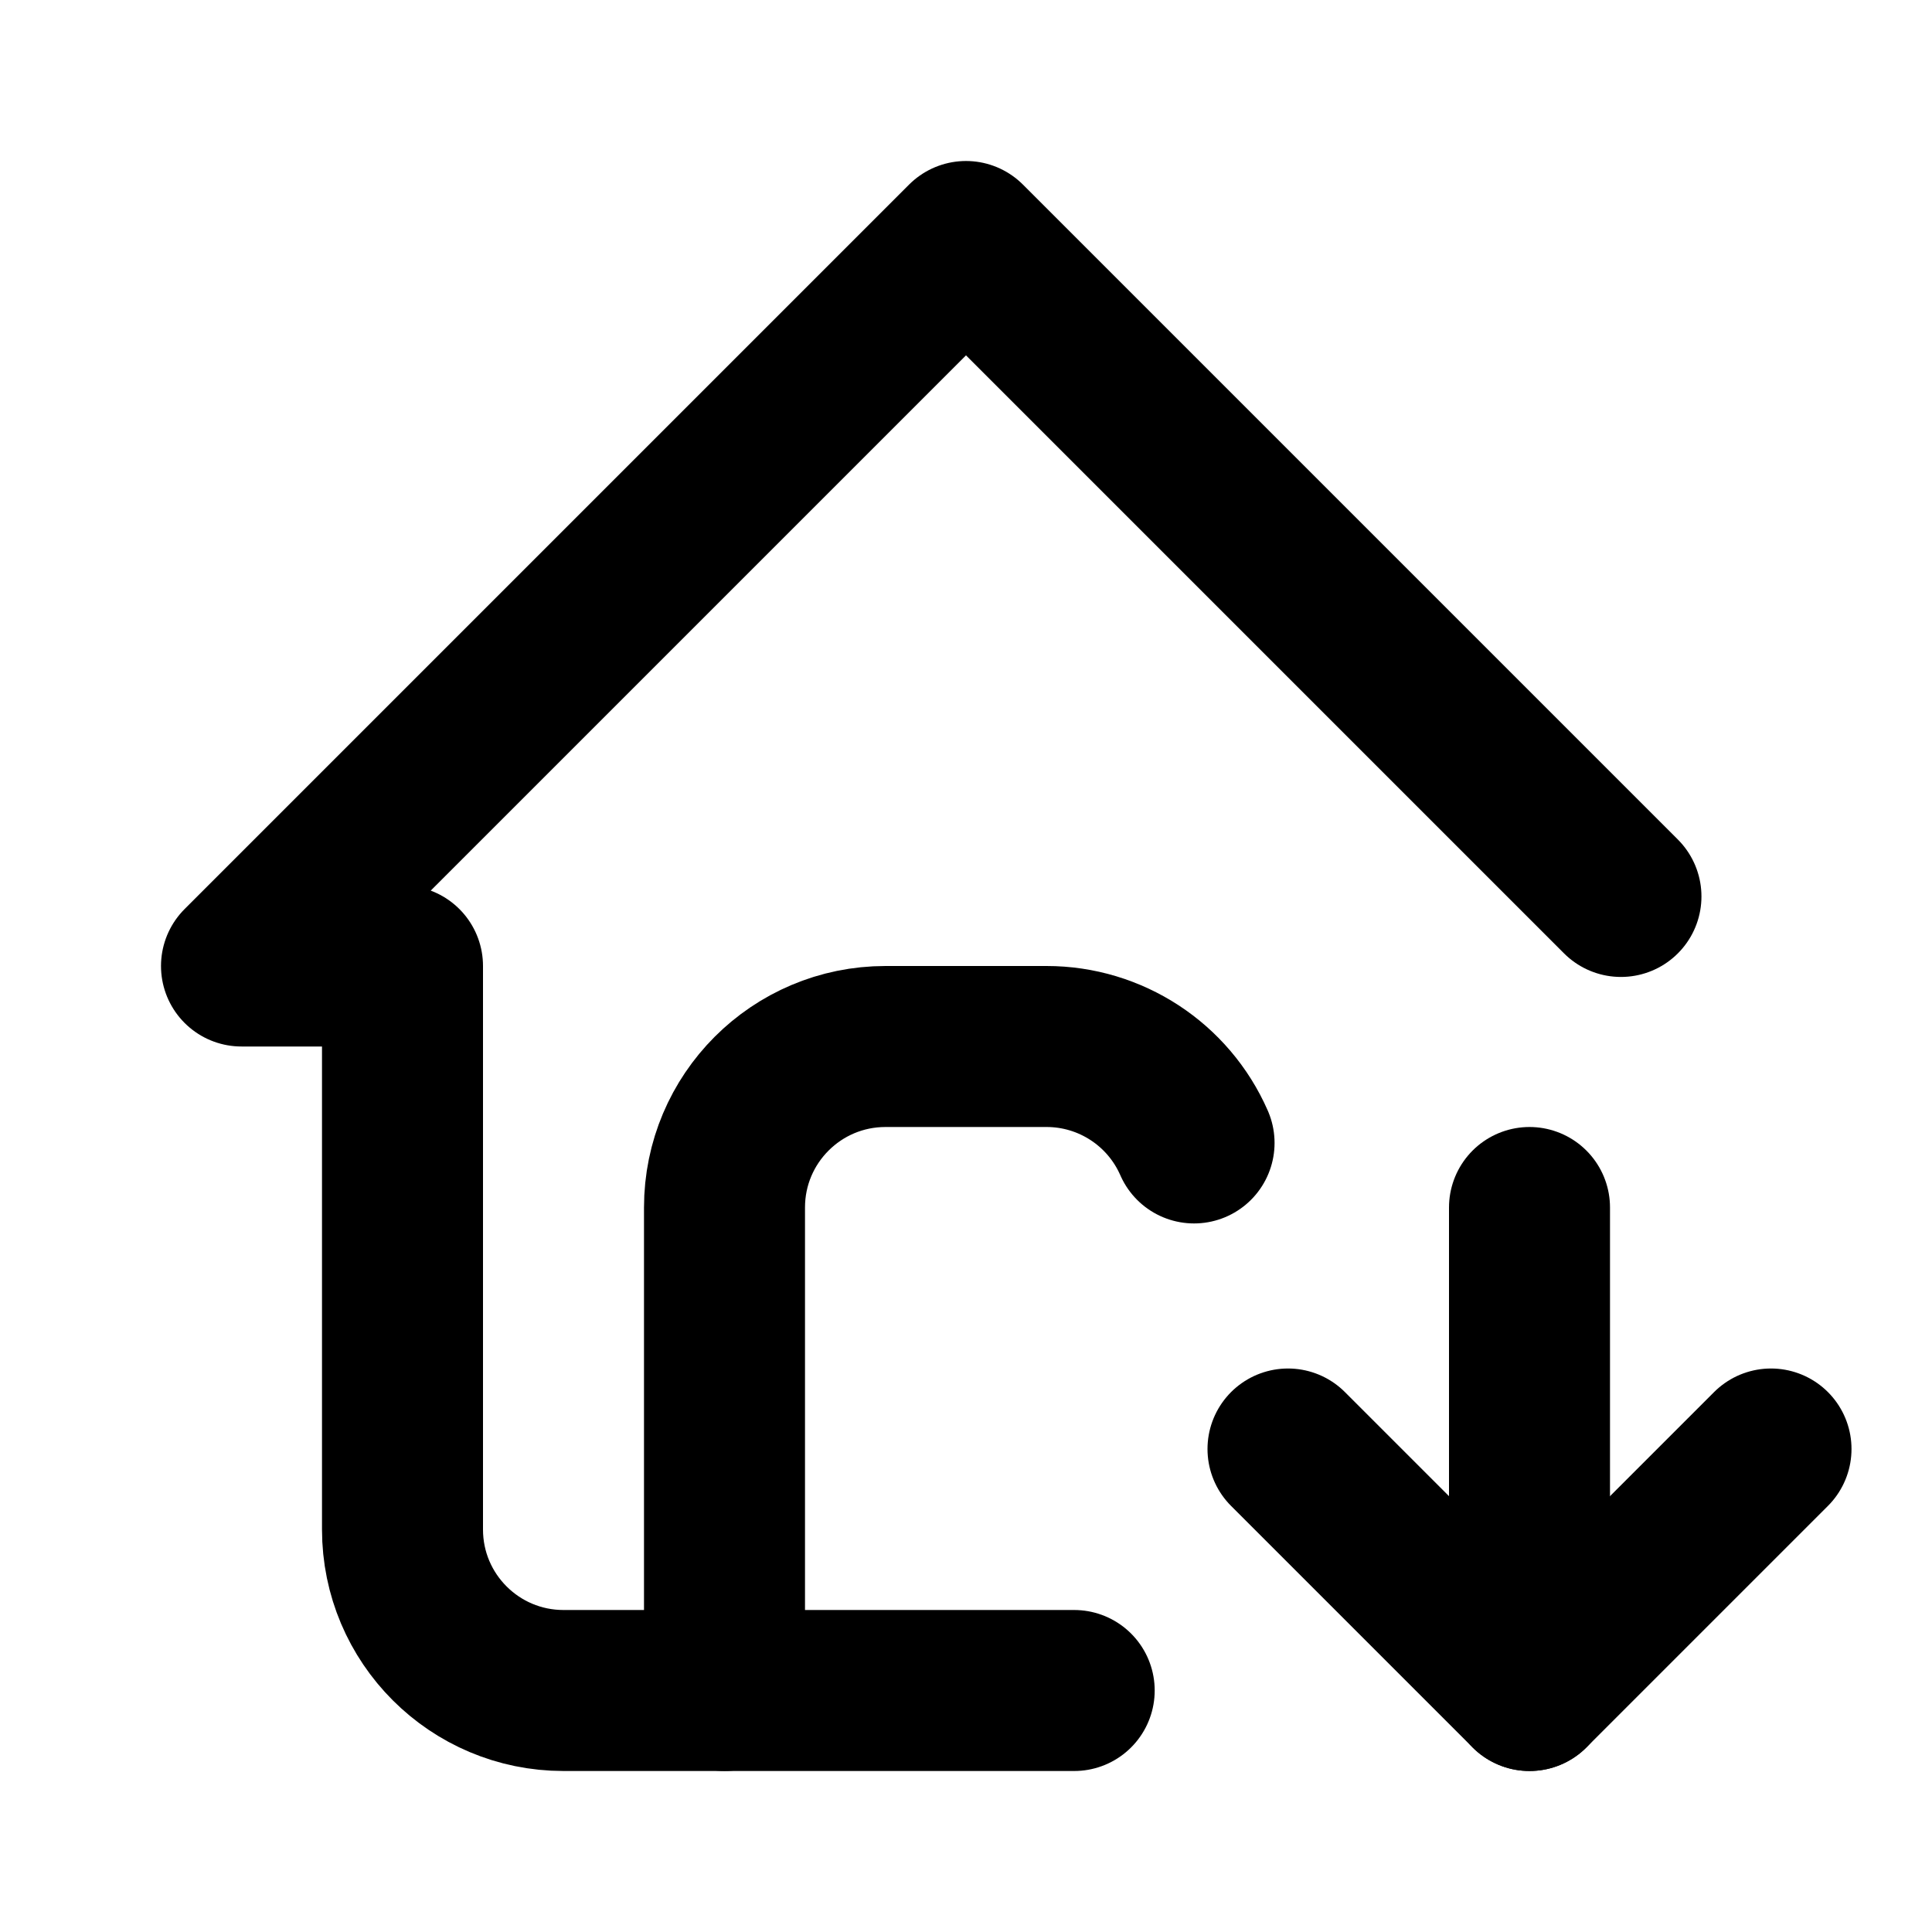
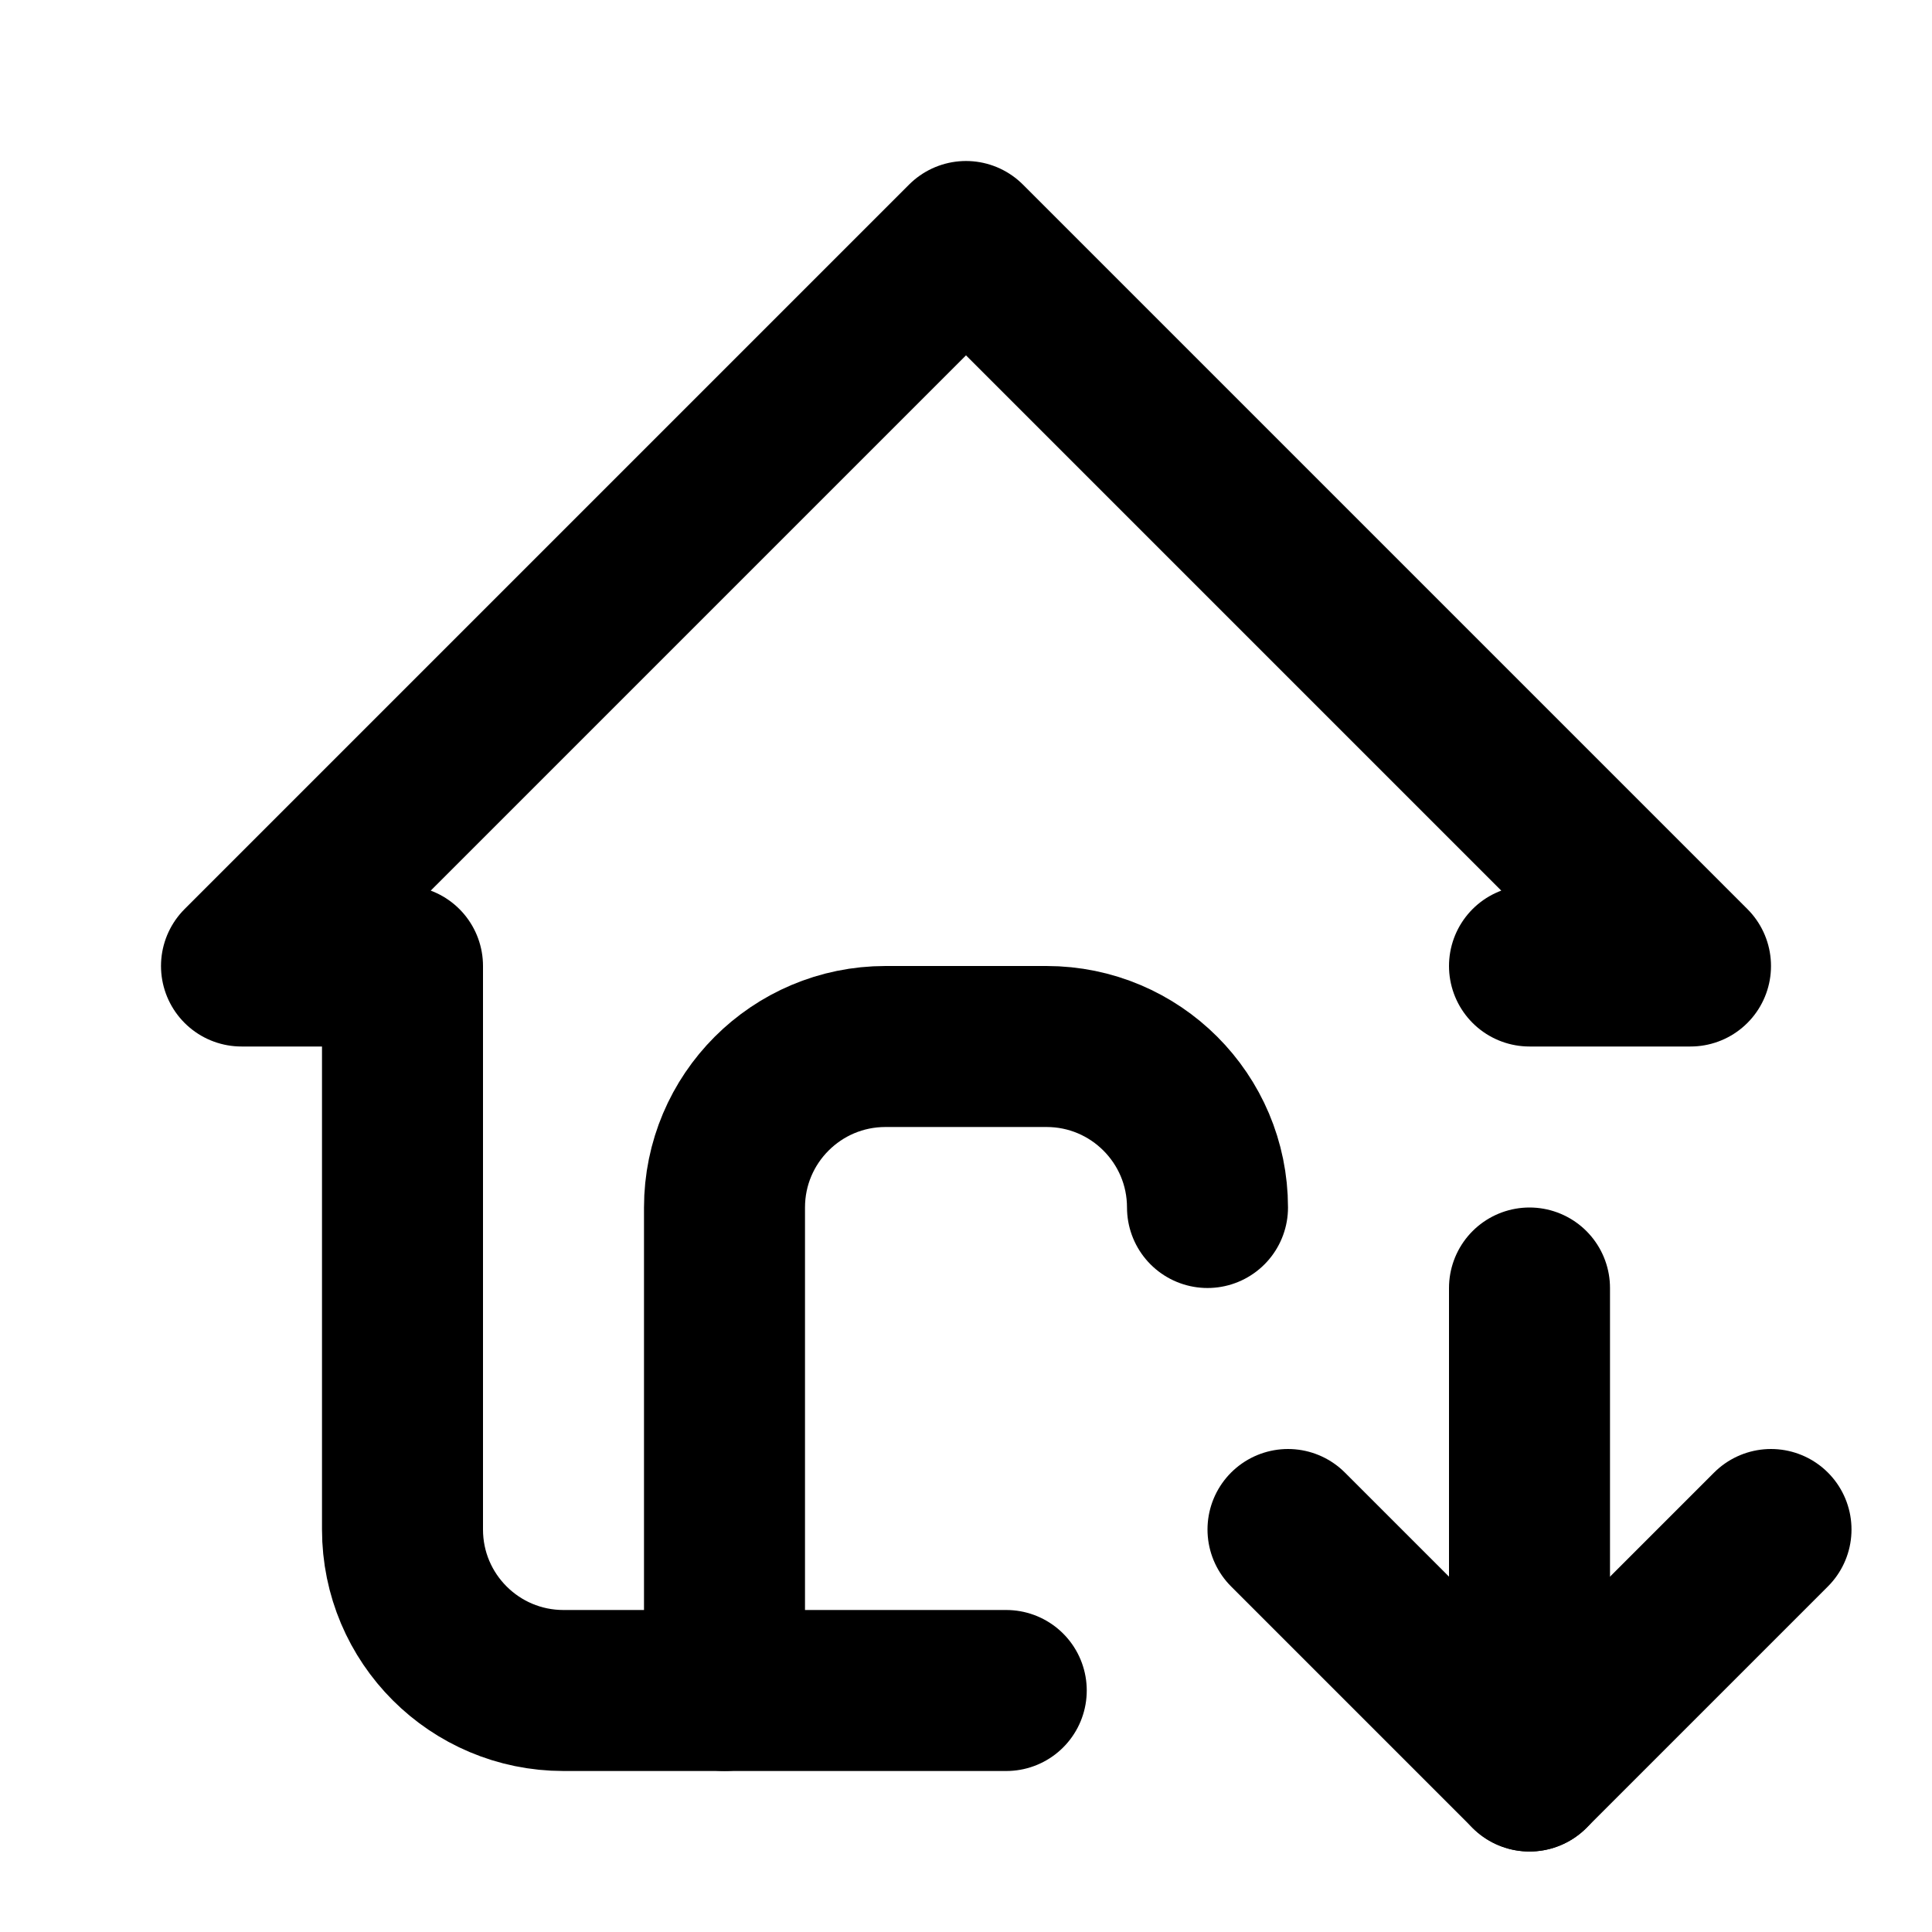
<svg xmlns="http://www.w3.org/2000/svg" class="icon icon-tabler icon-tabler-home-down" width="24" height="24" viewBox="0 0 24 24" stroke-width="2" stroke="currentColor" fill="none" stroke-linecap="round" stroke-linejoin="round">
  <path stroke="none" d="M0 0h24v24H0z" fill="none" />
-   <path d="M9 21v-6a2 2 0 0 1 2 -2h2a2 2 0 0 1 1.833 1.198" />
-   <path d="M20.136 11.136l-8.136 -8.136l-9 9h2v7a2 2 0 0 0 2 2h6.344" />
-   <path d="M19 15v6" />
-   <path d="M22 18l-3 3l-3 -3" />
+   <path d="M19 12h2l-9 -9l-9 9h2v7a2 2 0 0 0 2 2h5.5" />
+   <path d="M9 21v-6a2 2 0 0 1 2 -2h2a2 2 0 0 1 2 2" />
+   <path d="M19 16v6" />
+   <path d="M22 19l-3 3l-3 -3" />
</svg>
